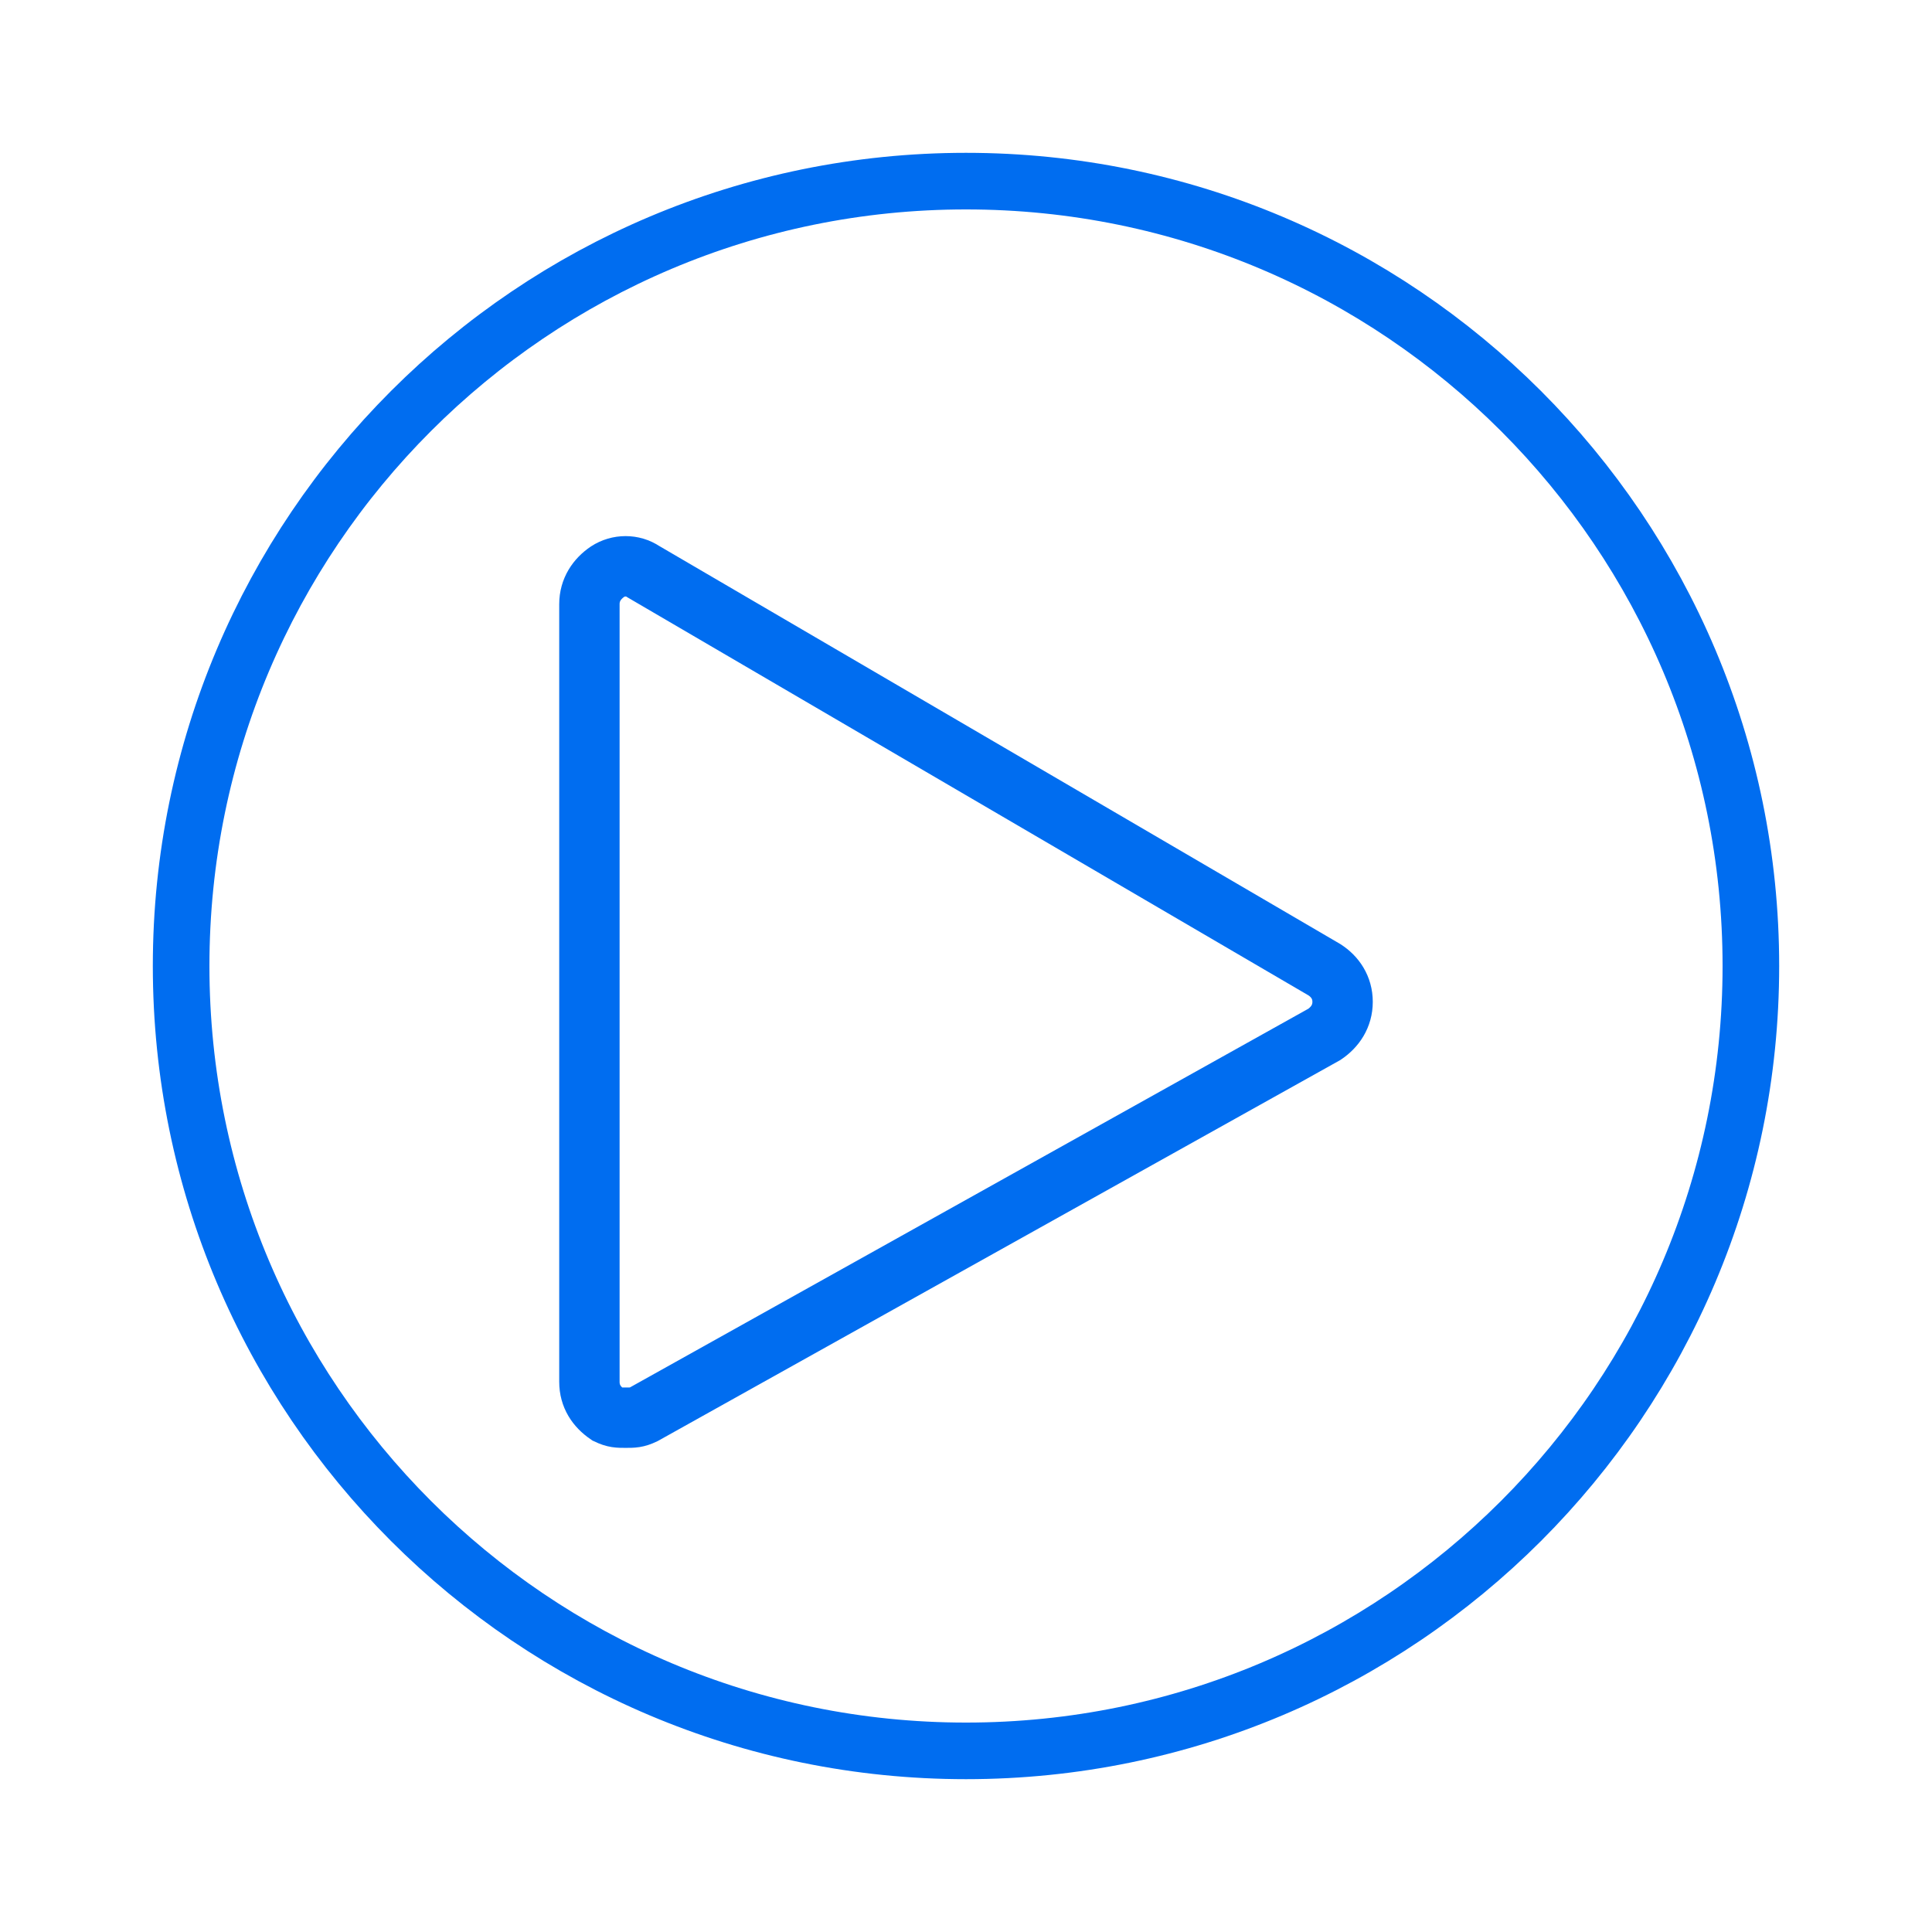
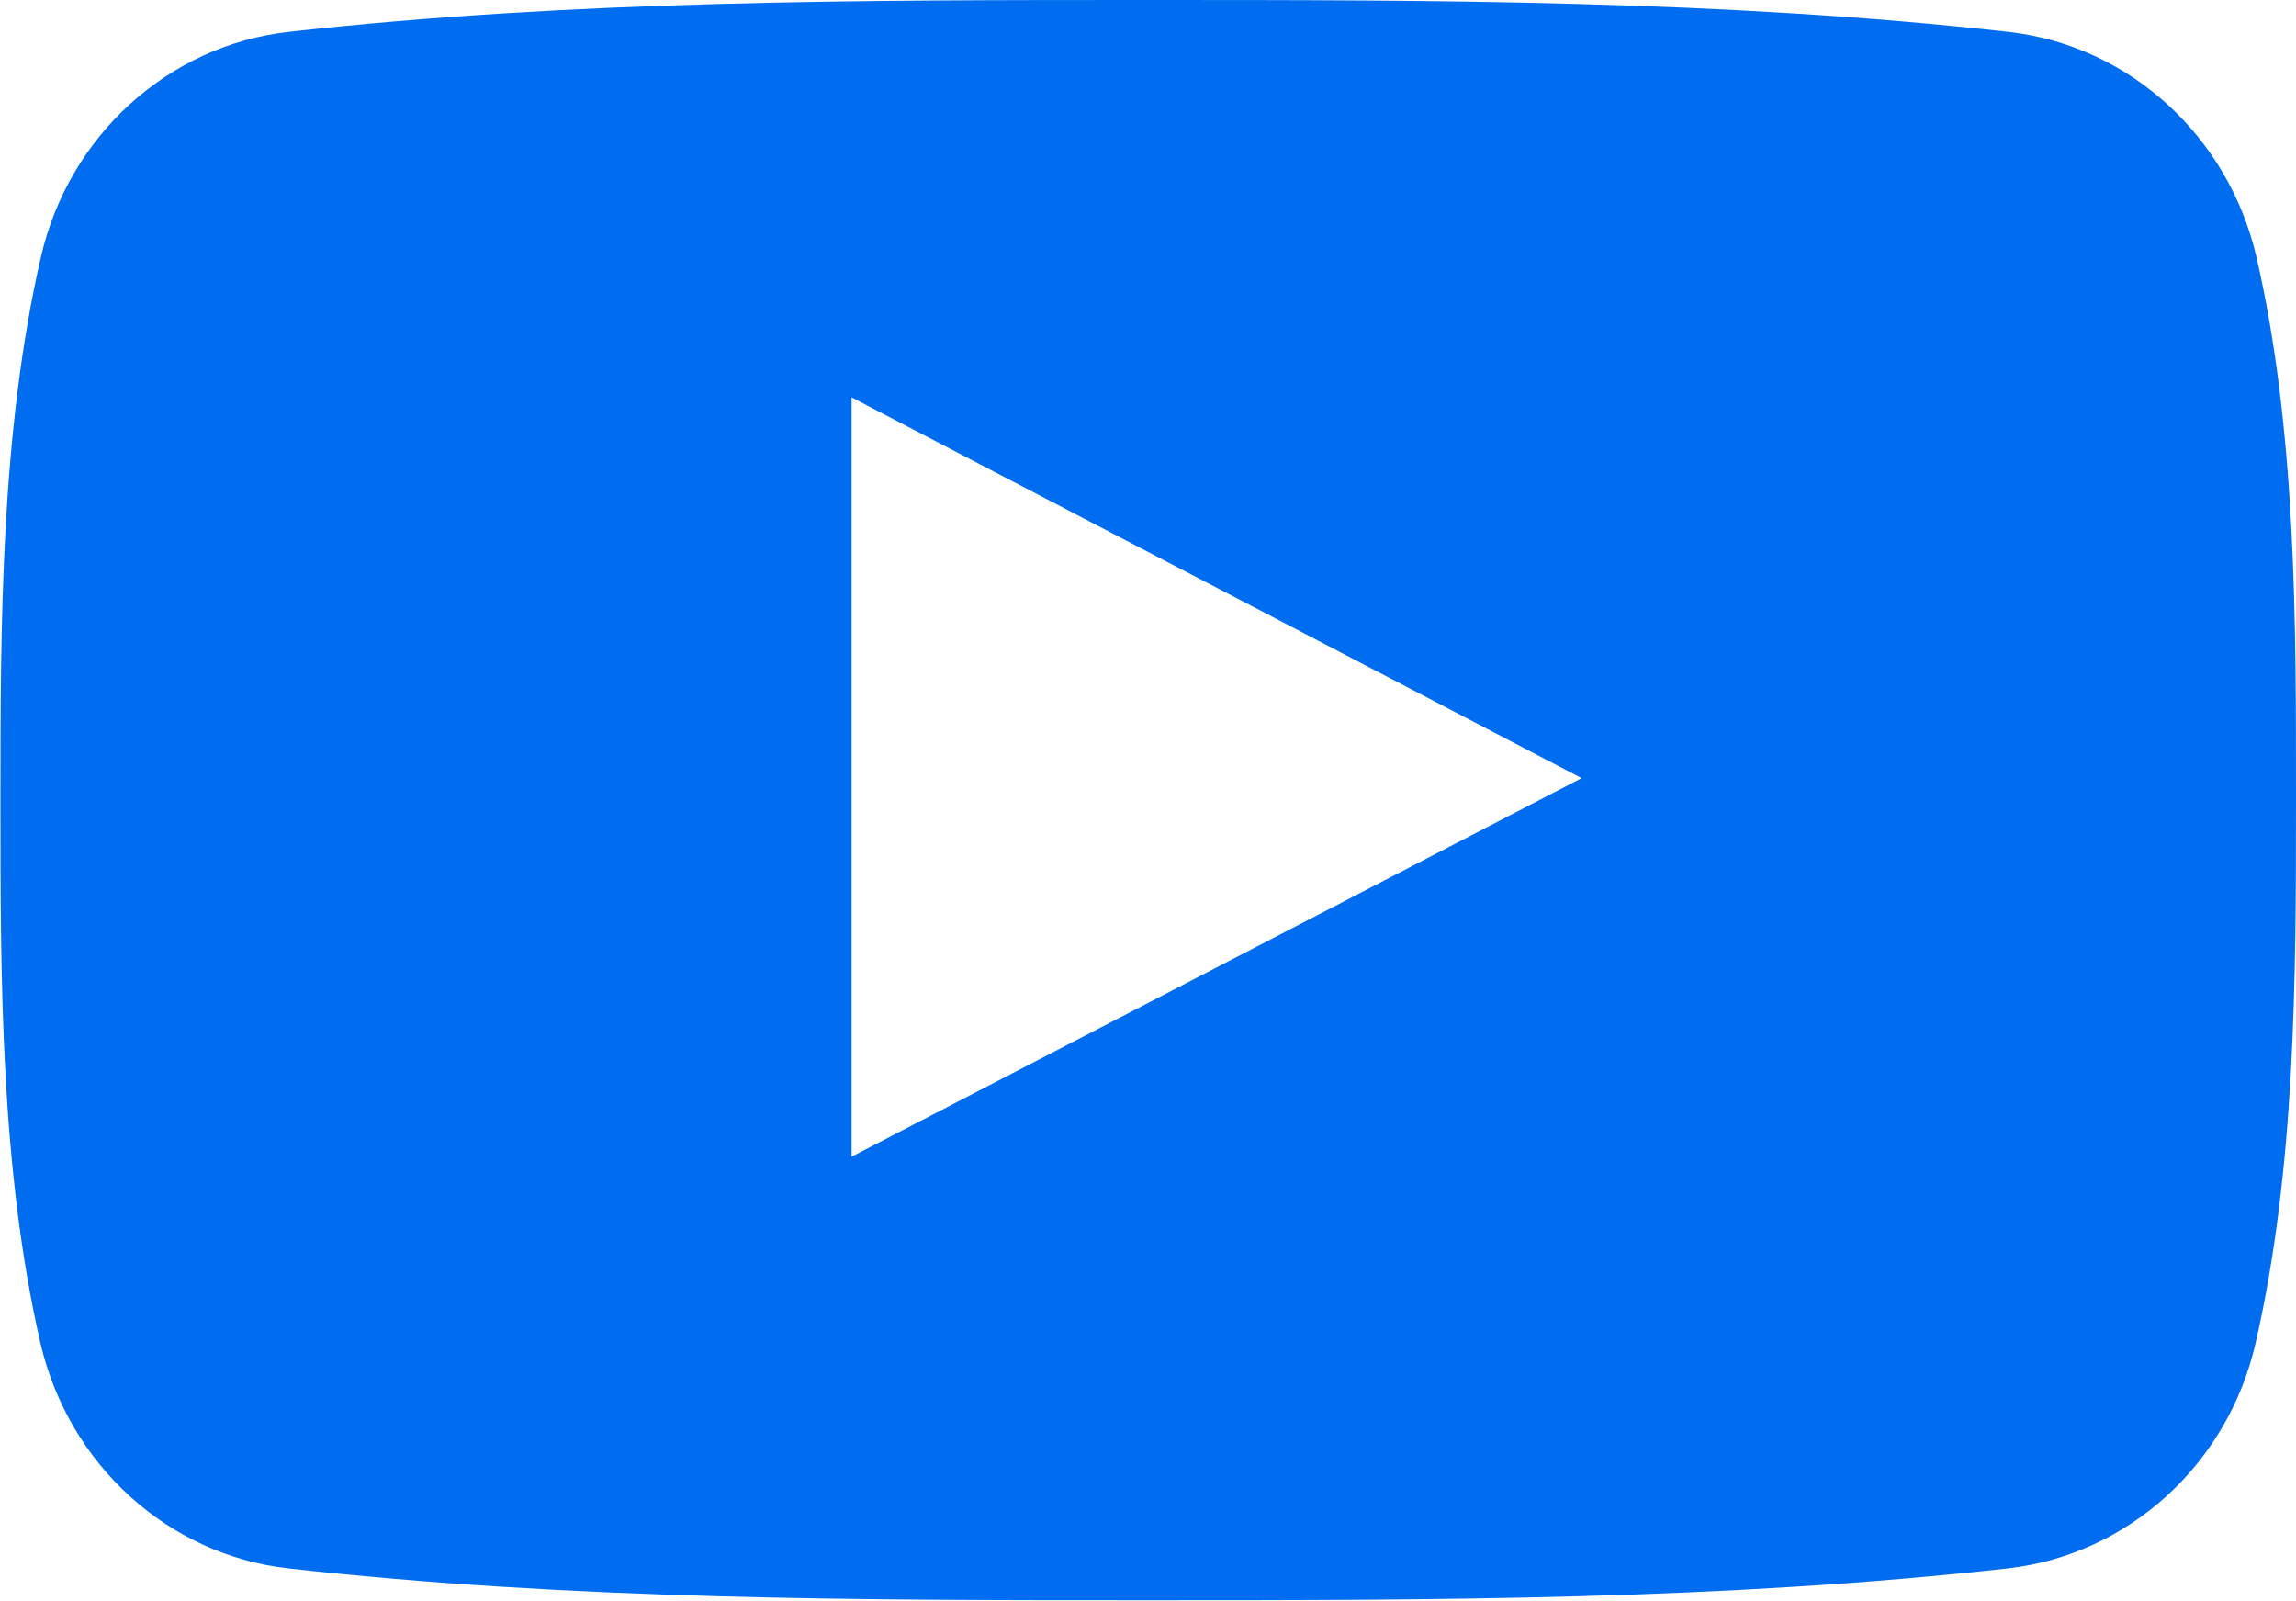
- <svg xmlns="http://www.w3.org/2000/svg" version="1.1" id="Layer_1" x="0px" y="0px" viewBox="-193 195 512 512" style="enable-background:new -193 195 512 512;" xml:space="preserve">
+ <svg xmlns="http://www.w3.org/2000/svg" version="1.1" id="Capa_1" x="0px" y="0px" viewBox="-223 102.6 512 356.9" style="enable-background:new -223 102.6 512 356.9;" xml:space="preserve">
  <style type="text/css">
- 	.st0{fill:none;stroke:#006DF0;stroke-width:16;stroke-miterlimit:10;}
- 	.st1{fill:none;stroke:#006DF0;stroke-width:15;stroke-miterlimit:10;}
+ 	.st0{fill:#006DF0;}
</style>
-   <g transform="translate(1 1)">
-     <g>
-       <g>
-         <path class="st0" d="M38.3,231.5 M38.2,668.5 M38.2,649.5 M38.2,250.5" />
-         <path class="st0" d="M157,451L-23.5,345.5c-2.8-1.9-6.6-1.9-9.5,0c-2.8,1.9-4.8,4.8-4.8,8.6v206.1c0,3.8,1.9,6.6,4.8,8.6     c1.9,0.9,2.8,0.9,4.8,0.9s2.9,0,4.8-0.9L157,468.1c2.8-1.9,4.8-4.8,4.8-8.6C161.8,455.7,159.8,452.8,157,451z M-18.8,370.2      M-18.8,544 M133.2,459.5" />
-       </g>
-     </g>
+   <g>
+     <path class="st0" d="M280.2,160c-6.3-27.2-28.5-47.3-55.4-50.3c-63.5-7.1-127.8-7.1-191.7-7.1c-64,0-128.2,0-191.7,7.1   c-26.8,3-49.1,23.1-55.3,50.3c-8.9,38.8-9,81.1-9,121s0,82.2,8.9,121c6.3,27.2,28.5,47.3,55.3,50.3c63.5,7.1,127.8,7.1,191.7,7.1   c64,0,128.2,0,191.7-7.1c26.8-3,49.1-23.1,55.3-50.3c8.9-38.8,9-81.1,9-121C289,241.1,289.1,198.7,280.2,160z M-33.1,360.5   c0-56.6,0-112.7,0-169.3c54.3,28.3,108.2,56.4,162.8,84.9C75.3,304.3,21.3,332.3-33.1,360.5z" />
  </g>
-   <circle class="st1" cx="63" cy="451" r="208" />
</svg>
